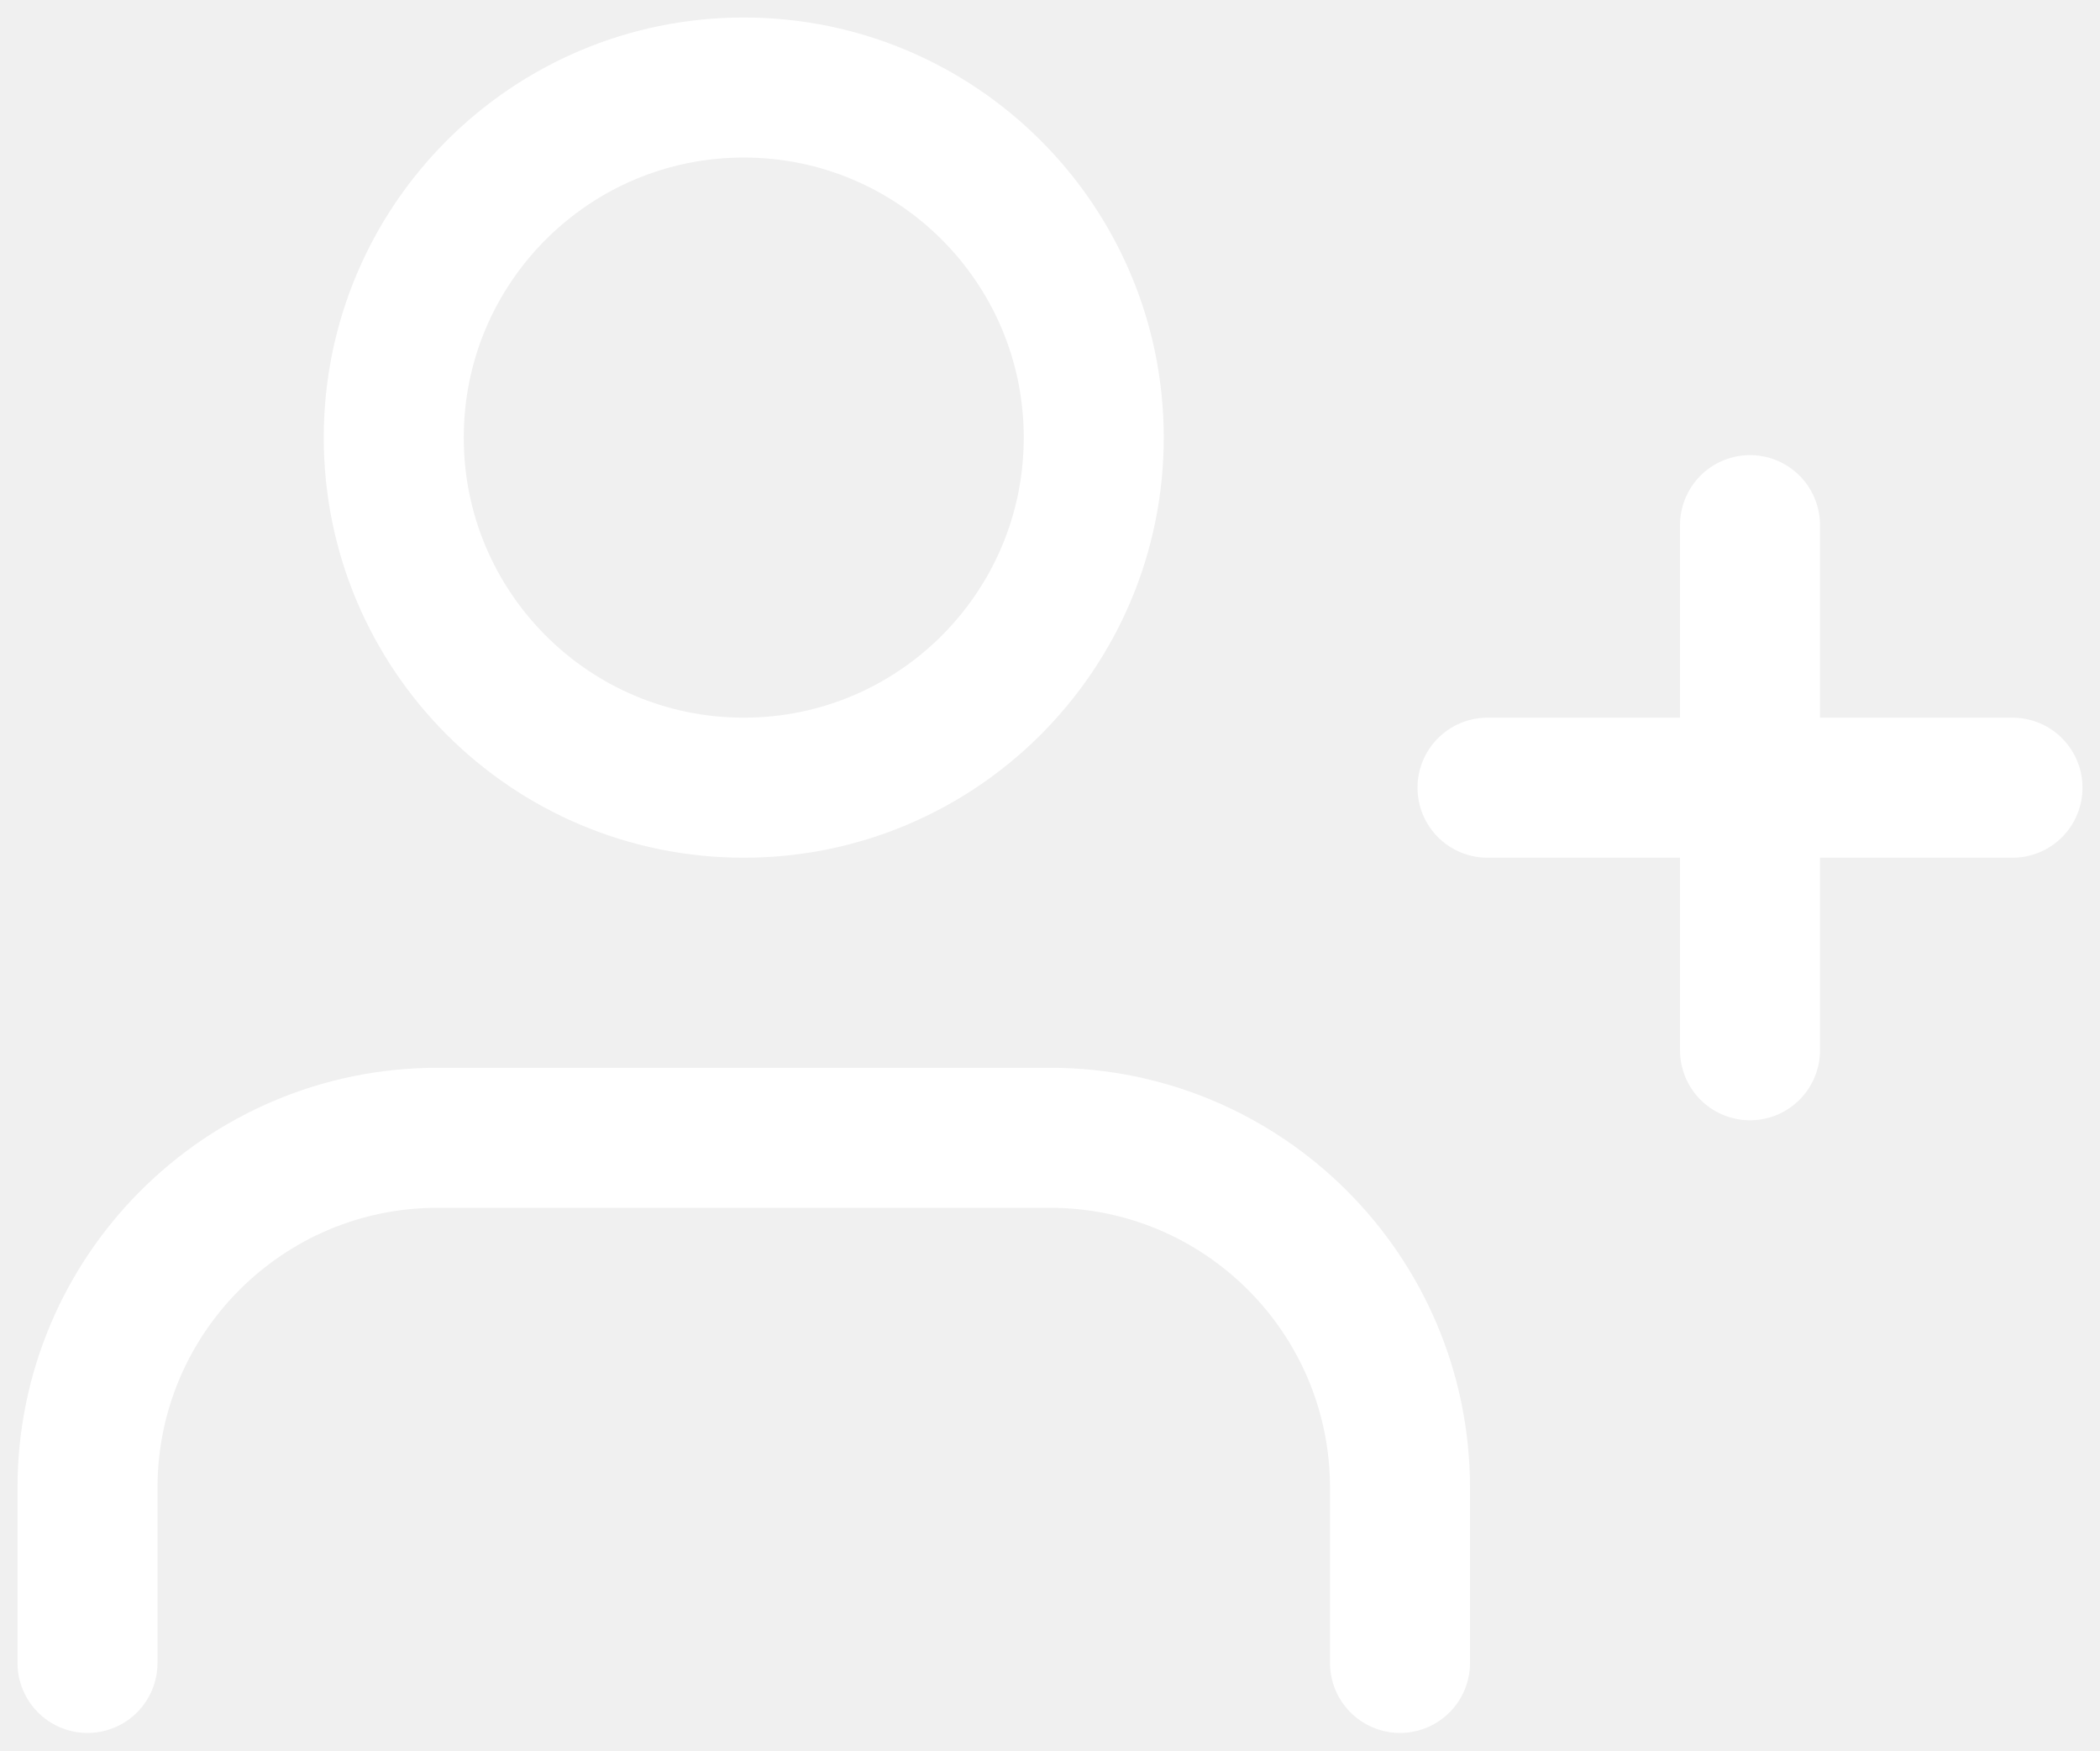
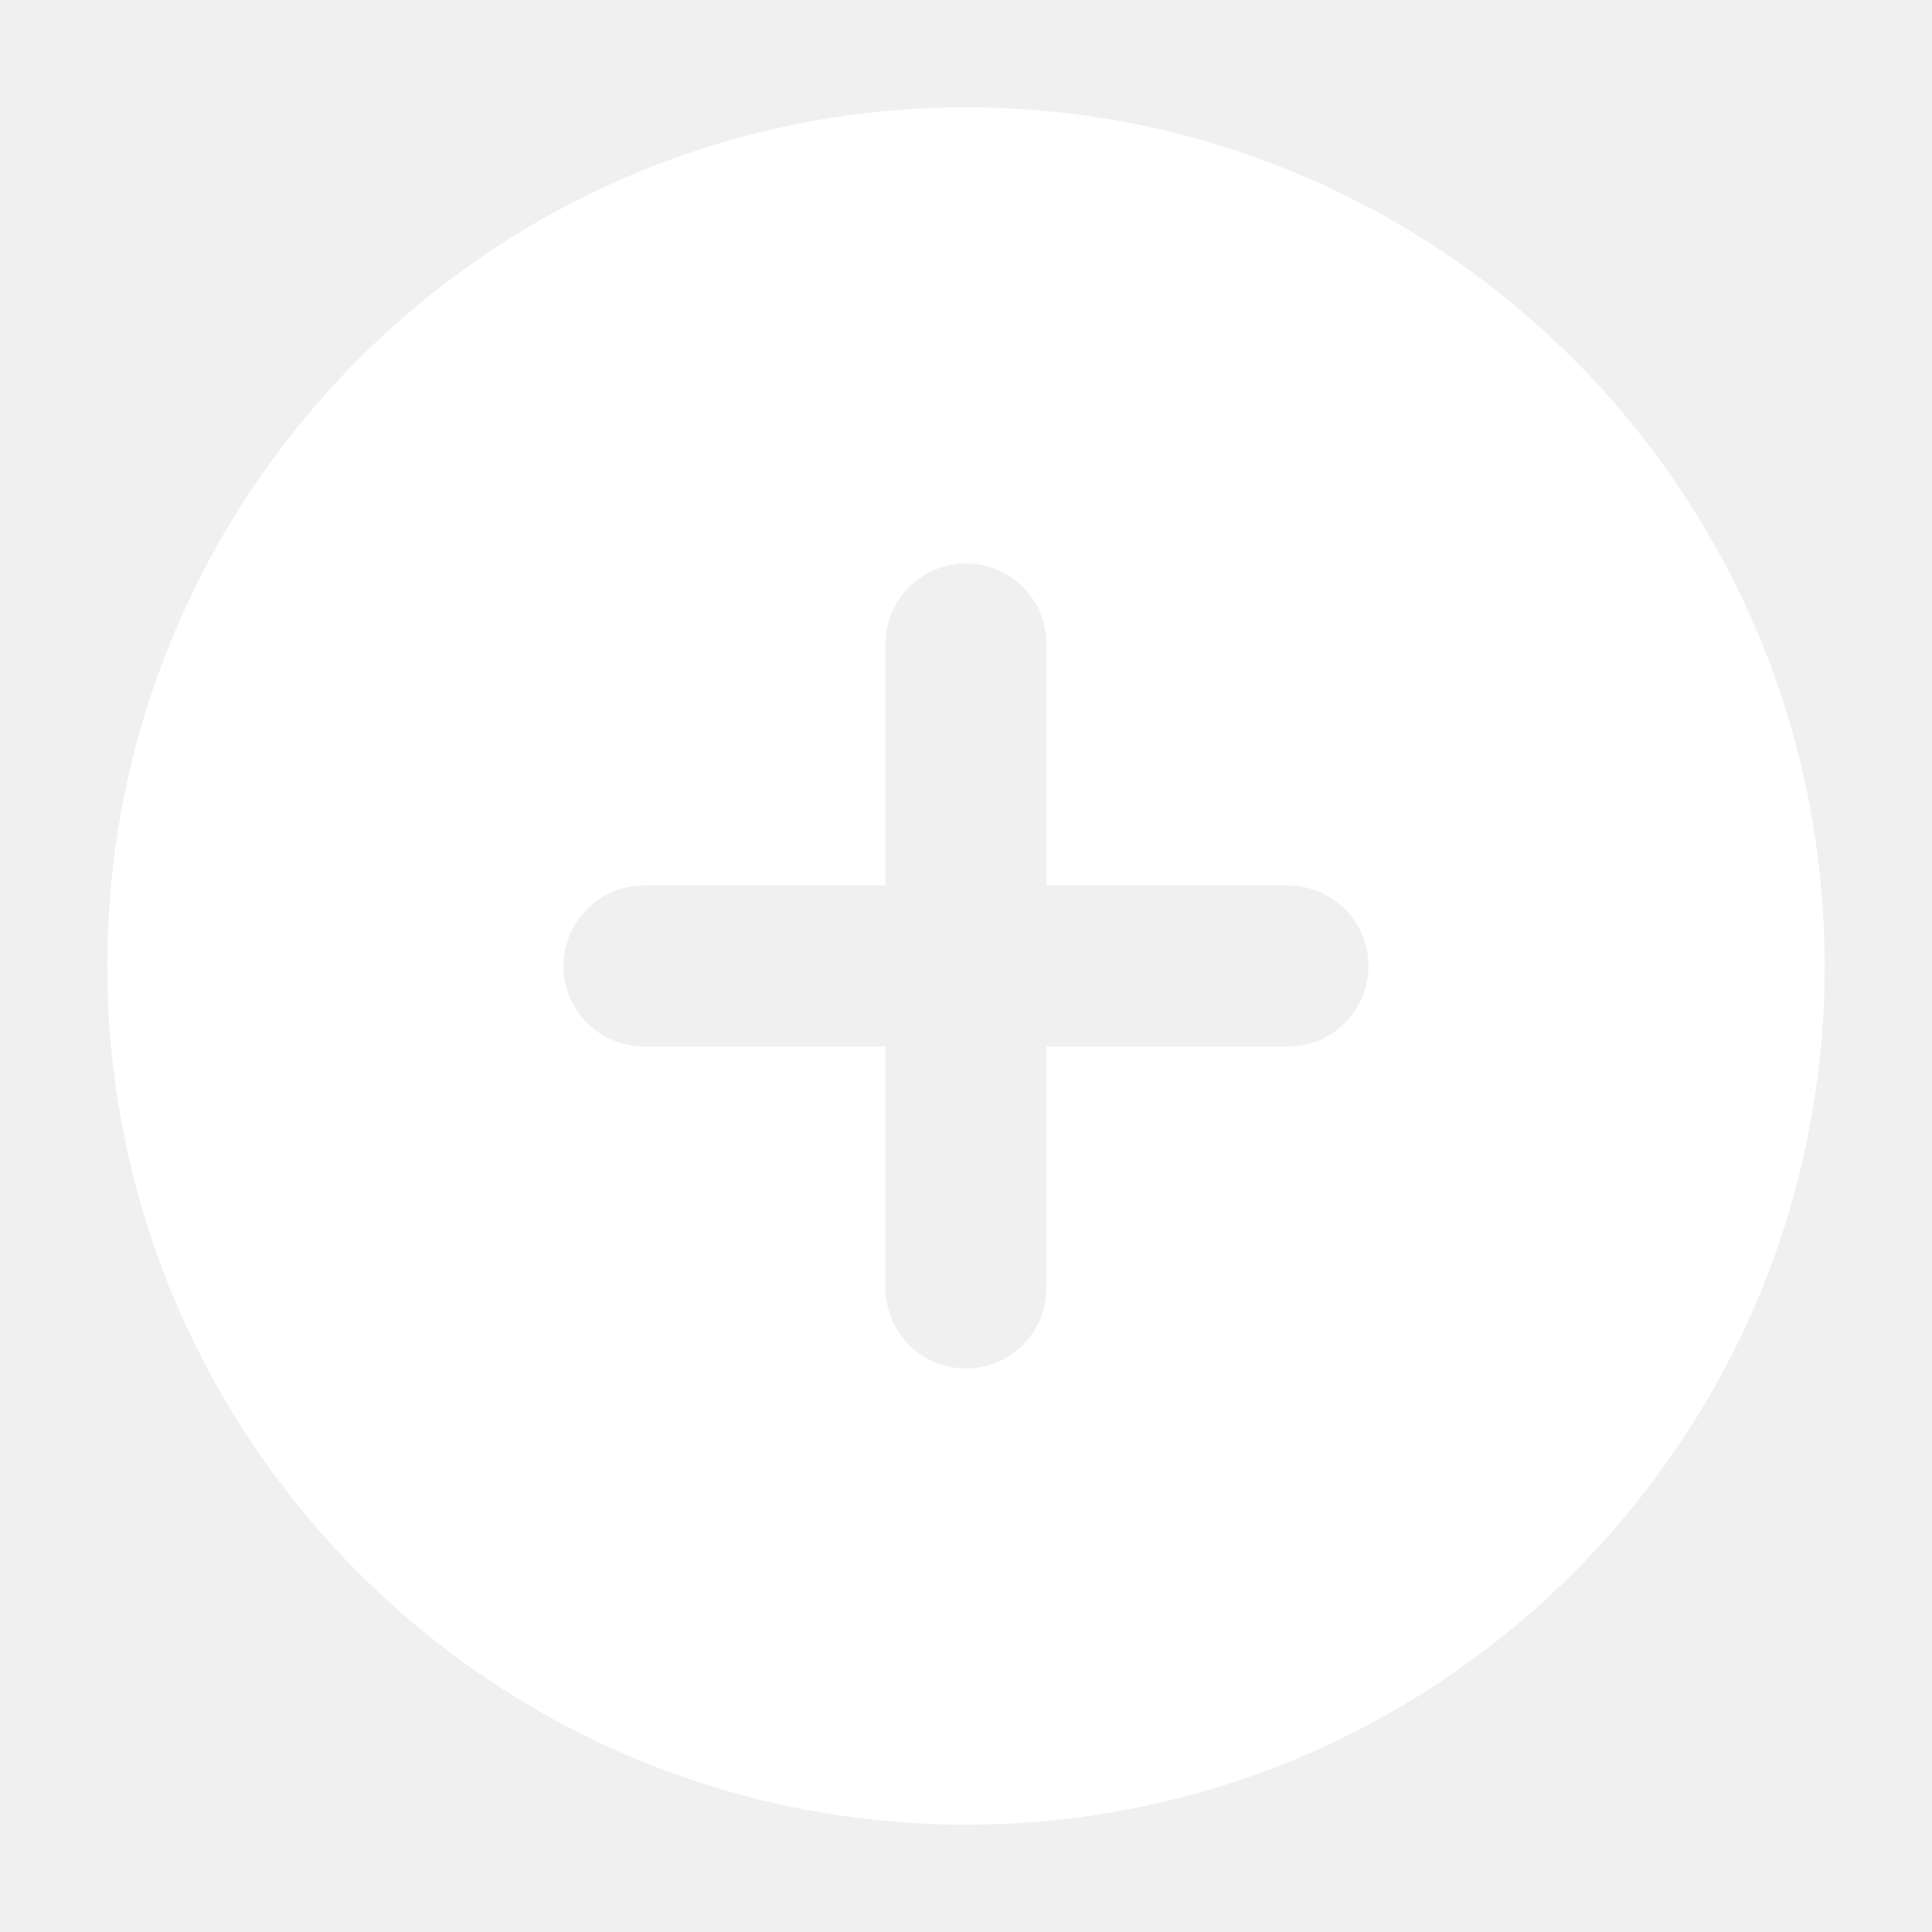
- <svg xmlns="http://www.w3.org/2000/svg" width="24px" height="20px" viewBox="0 0 24 20" version="1.1">
-   <g id="Experiments" stroke="none" stroke-width="1" fill="none" fill-rule="evenodd" stroke-linecap="round" stroke-linejoin="round">
-     <g id="Home" transform="translate(-880, -478)" stroke="#FFFFFF" stroke-width="1.6">
-       <g id="Group-11" transform="translate(621, 176)">
-         <g id="Group-7-Copy" transform="translate(243, 290)">
-           <g id="user-plus" transform="translate(17, 13)">
-             <path d="M15,18 L15,16 C15,13.791 13.209,12 11,12 L4,12 C1.791,12 2.22044605e-16,13.791 0,16 L0,18" id="Path" />
-             <circle id="Oval" cx="7.5" cy="4" r="4" />
-             <path d="M19,5 L19,11" id="Path" />
-             <path d="M22,8 L16,8" id="Path" />
-           </g>
-         </g>
-       </g>
-     </g>
-   </g>
+ <svg xmlns="http://www.w3.org/2000/svg" width="18" height="18" viewBox="0 0 18 18" fill="none">
+   <path fill-rule="evenodd" clip-rule="evenodd" d="M17 9C17 13.418 13.418 17 9 17C4.582 17 1 13.418 1 9C1 4.582 4.582 1 9 1C13.418 1 17 4.582 17 9ZM5.25 9C5.25 8.586 5.586 8.25 6 8.25H8.25V6C8.25 5.586 8.586 5.25 9 5.25C9.414 5.25 9.75 5.586 9.75 6V8.25H12C12.414 8.25 12.75 8.586 12.75 9C12.75 9.414 12.414 9.75 12 9.75H9.75V12C9.75 12.414 9.414 12.75 9 12.75C8.586 12.75 8.25 12.414 8.25 12V9.75H6C5.586 9.75 5.25 9.414 5.25 9Z" fill="white" />
</svg>
